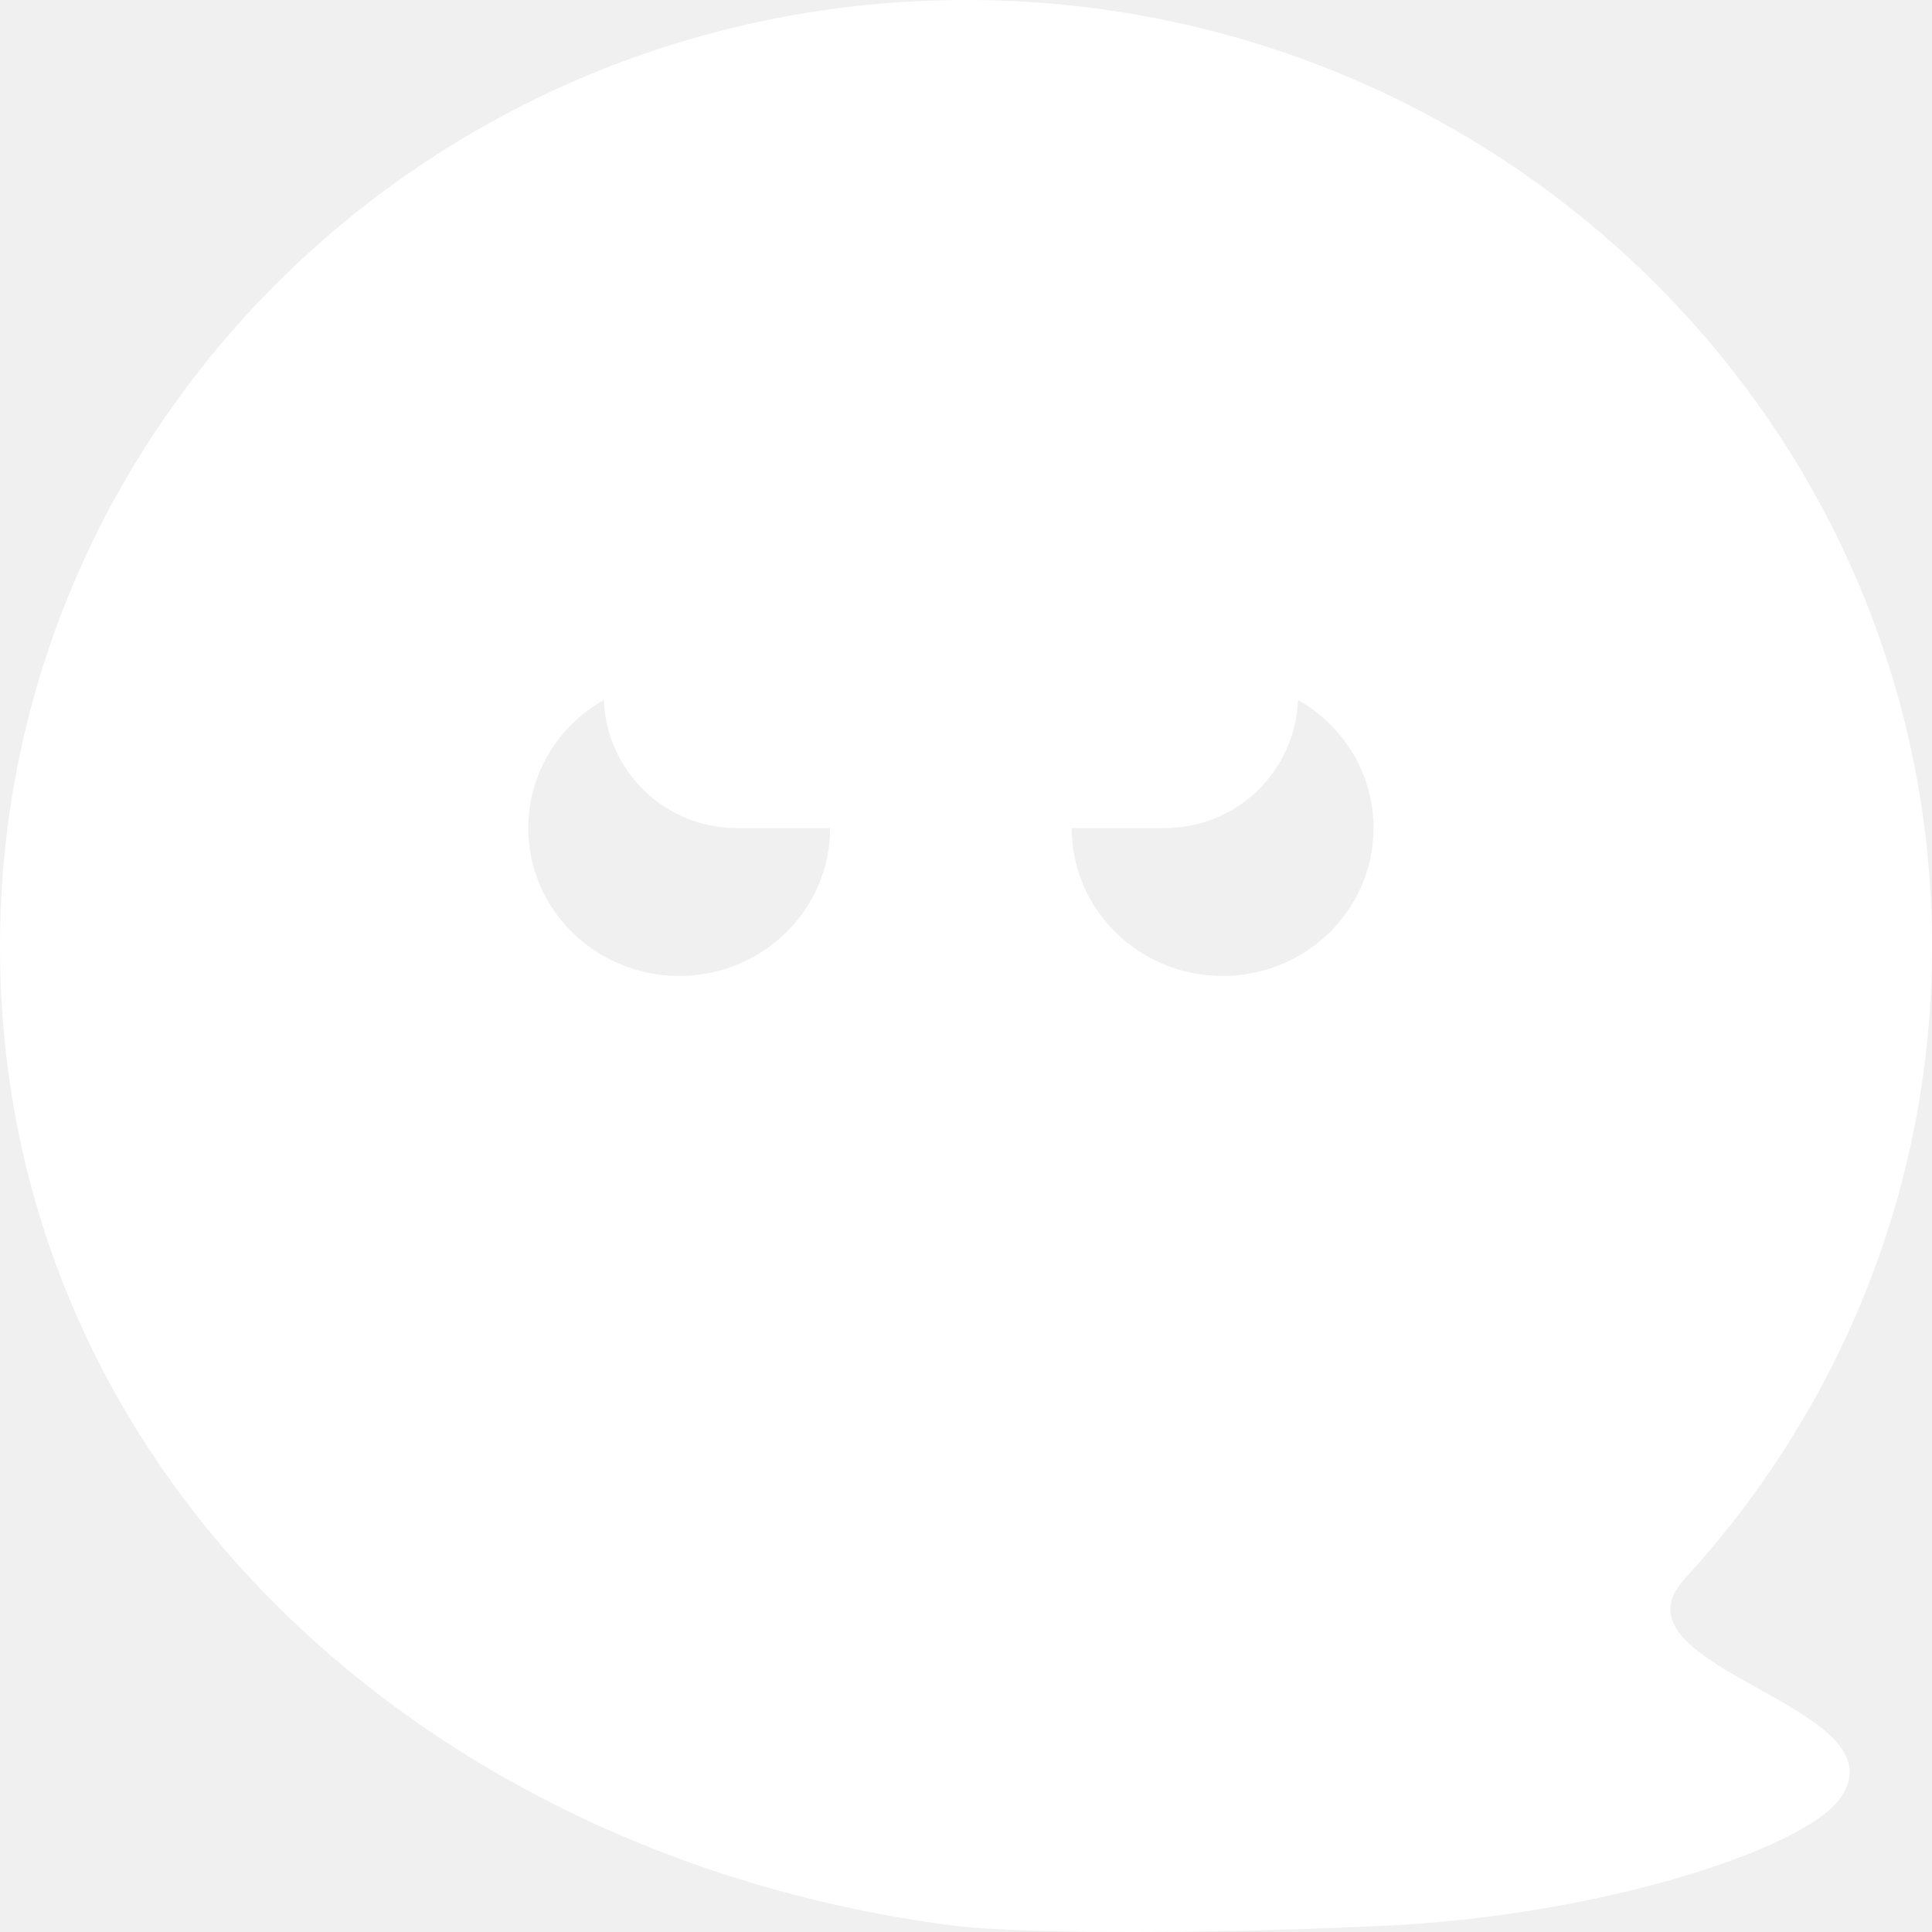
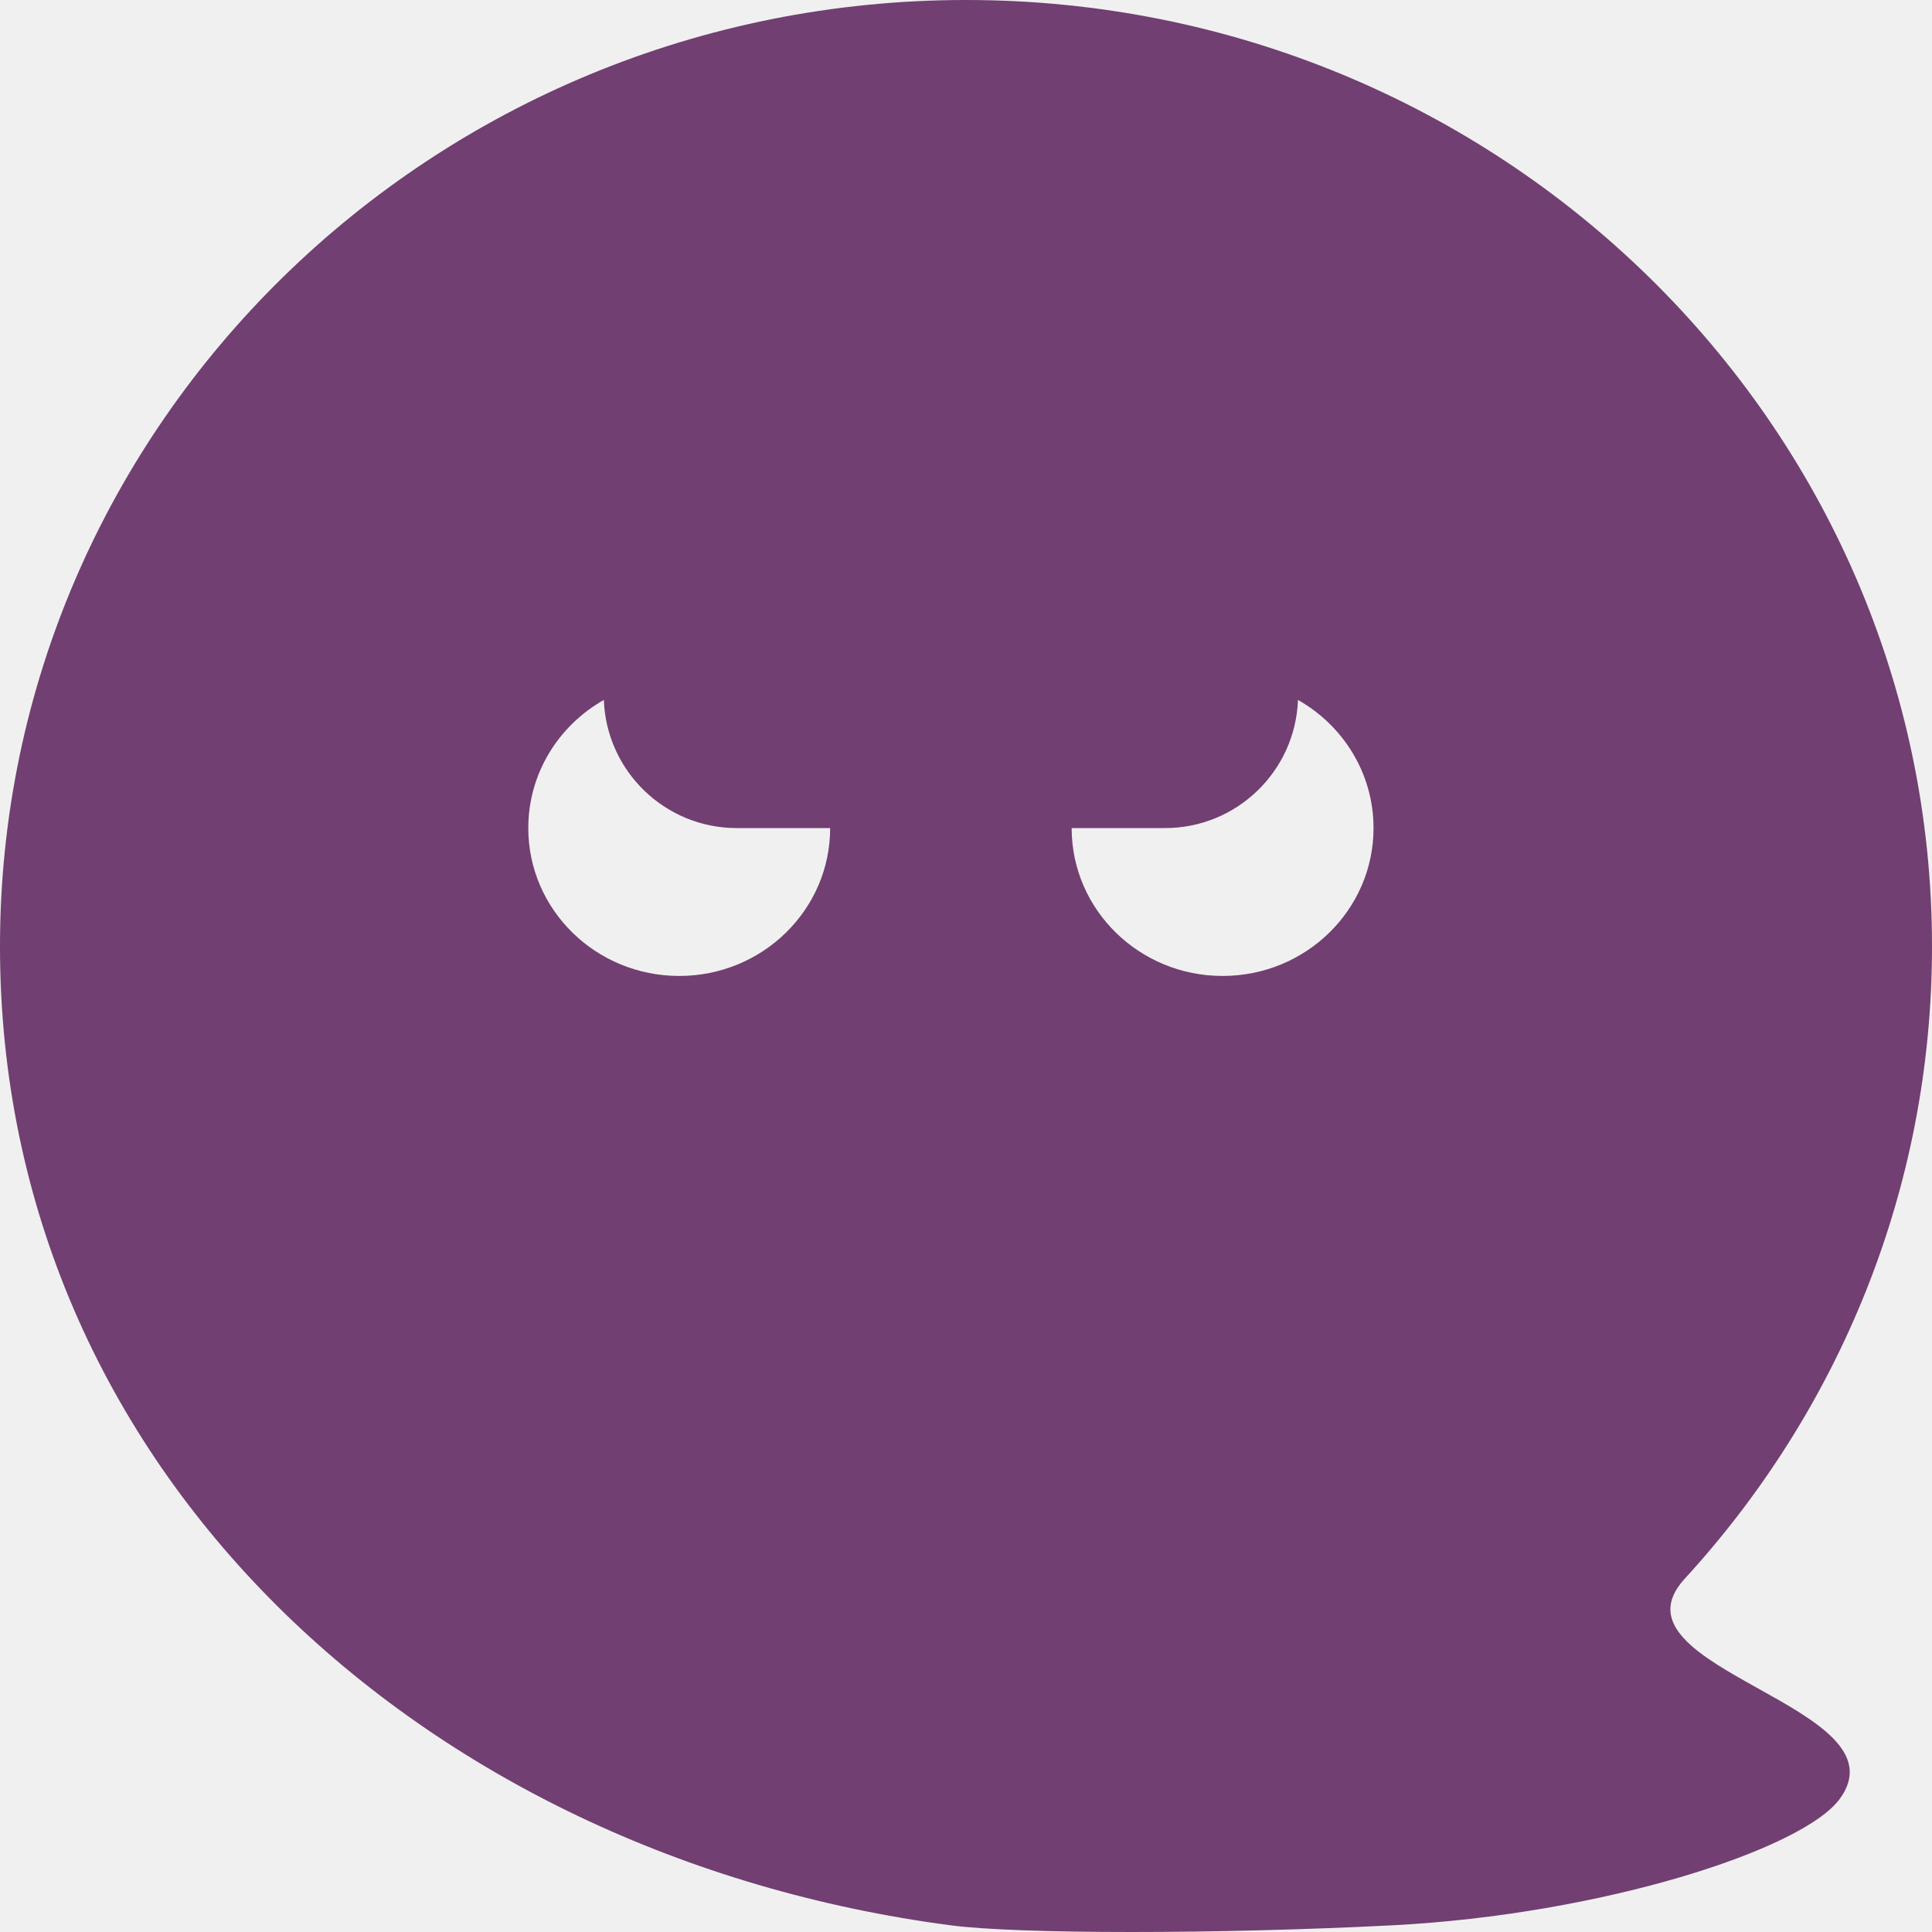
<svg xmlns="http://www.w3.org/2000/svg" width="512" height="512" viewBox="0 0 512 512" fill="none">
-   <path fill-rule="evenodd" clip-rule="evenodd" d="M368.952 510.227C322.769 512.591 269.896 512.591 251.928 510.227C111.77 491.788 0 389.313 0 250.8C0 112.287 114.615 0 256 0C397.385 0 512 112.287 512 250.8C512 315.221 487.207 373.969 446.46 418.387C435.395 430.448 450.577 438.908 466.002 447.504C481.13 455.935 496.492 464.496 487.564 476.712C477.726 490.173 424.392 507.389 368.952 510.227ZM220 219.45C220 241.092 202.091 258.637 180 258.637C157.909 258.637 140 241.092 140 219.45C140 204.935 148.055 192.264 160.024 185.491C160.713 204.362 176.229 219.449 195.269 219.449H220C220 219.449 220 219.45 220 219.45ZM343.976 185.491C343.287 204.362 327.771 219.449 308.731 219.449H284C284 219.449 284 219.45 284 219.45C284 241.092 301.909 258.637 324 258.637C346.091 258.637 364 241.092 364 219.45C364 204.935 355.945 192.264 343.976 185.491Z" fill="white" />
+   <path fill-rule="evenodd" clip-rule="evenodd" d="M368.952 510.227C322.769 512.591 269.896 512.591 251.928 510.227C111.77 491.788 0 389.313 0 250.8C0 112.287 114.615 0 256 0C397.385 0 512 112.287 512 250.8C512 315.221 487.207 373.969 446.46 418.387C435.395 430.448 450.577 438.908 466.002 447.504C481.13 455.935 496.492 464.496 487.564 476.712C477.726 490.173 424.392 507.389 368.952 510.227ZM220 219.45C220 241.092 202.091 258.637 180 258.637C157.909 258.637 140 241.092 140 219.45C140 204.935 148.055 192.264 160.024 185.491C160.713 204.362 176.229 219.449 195.269 219.449H220C220 219.449 220 219.45 220 219.45ZM343.976 185.491C343.287 204.362 327.771 219.449 308.731 219.449H284C284 219.449 284 219.45 284 219.45C284 241.092 301.909 258.637 324 258.637C346.091 258.637 364 241.092 364 219.45C364 204.935 355.945 192.264 343.976 185.491Z" fill="#713F71" />
</svg>
